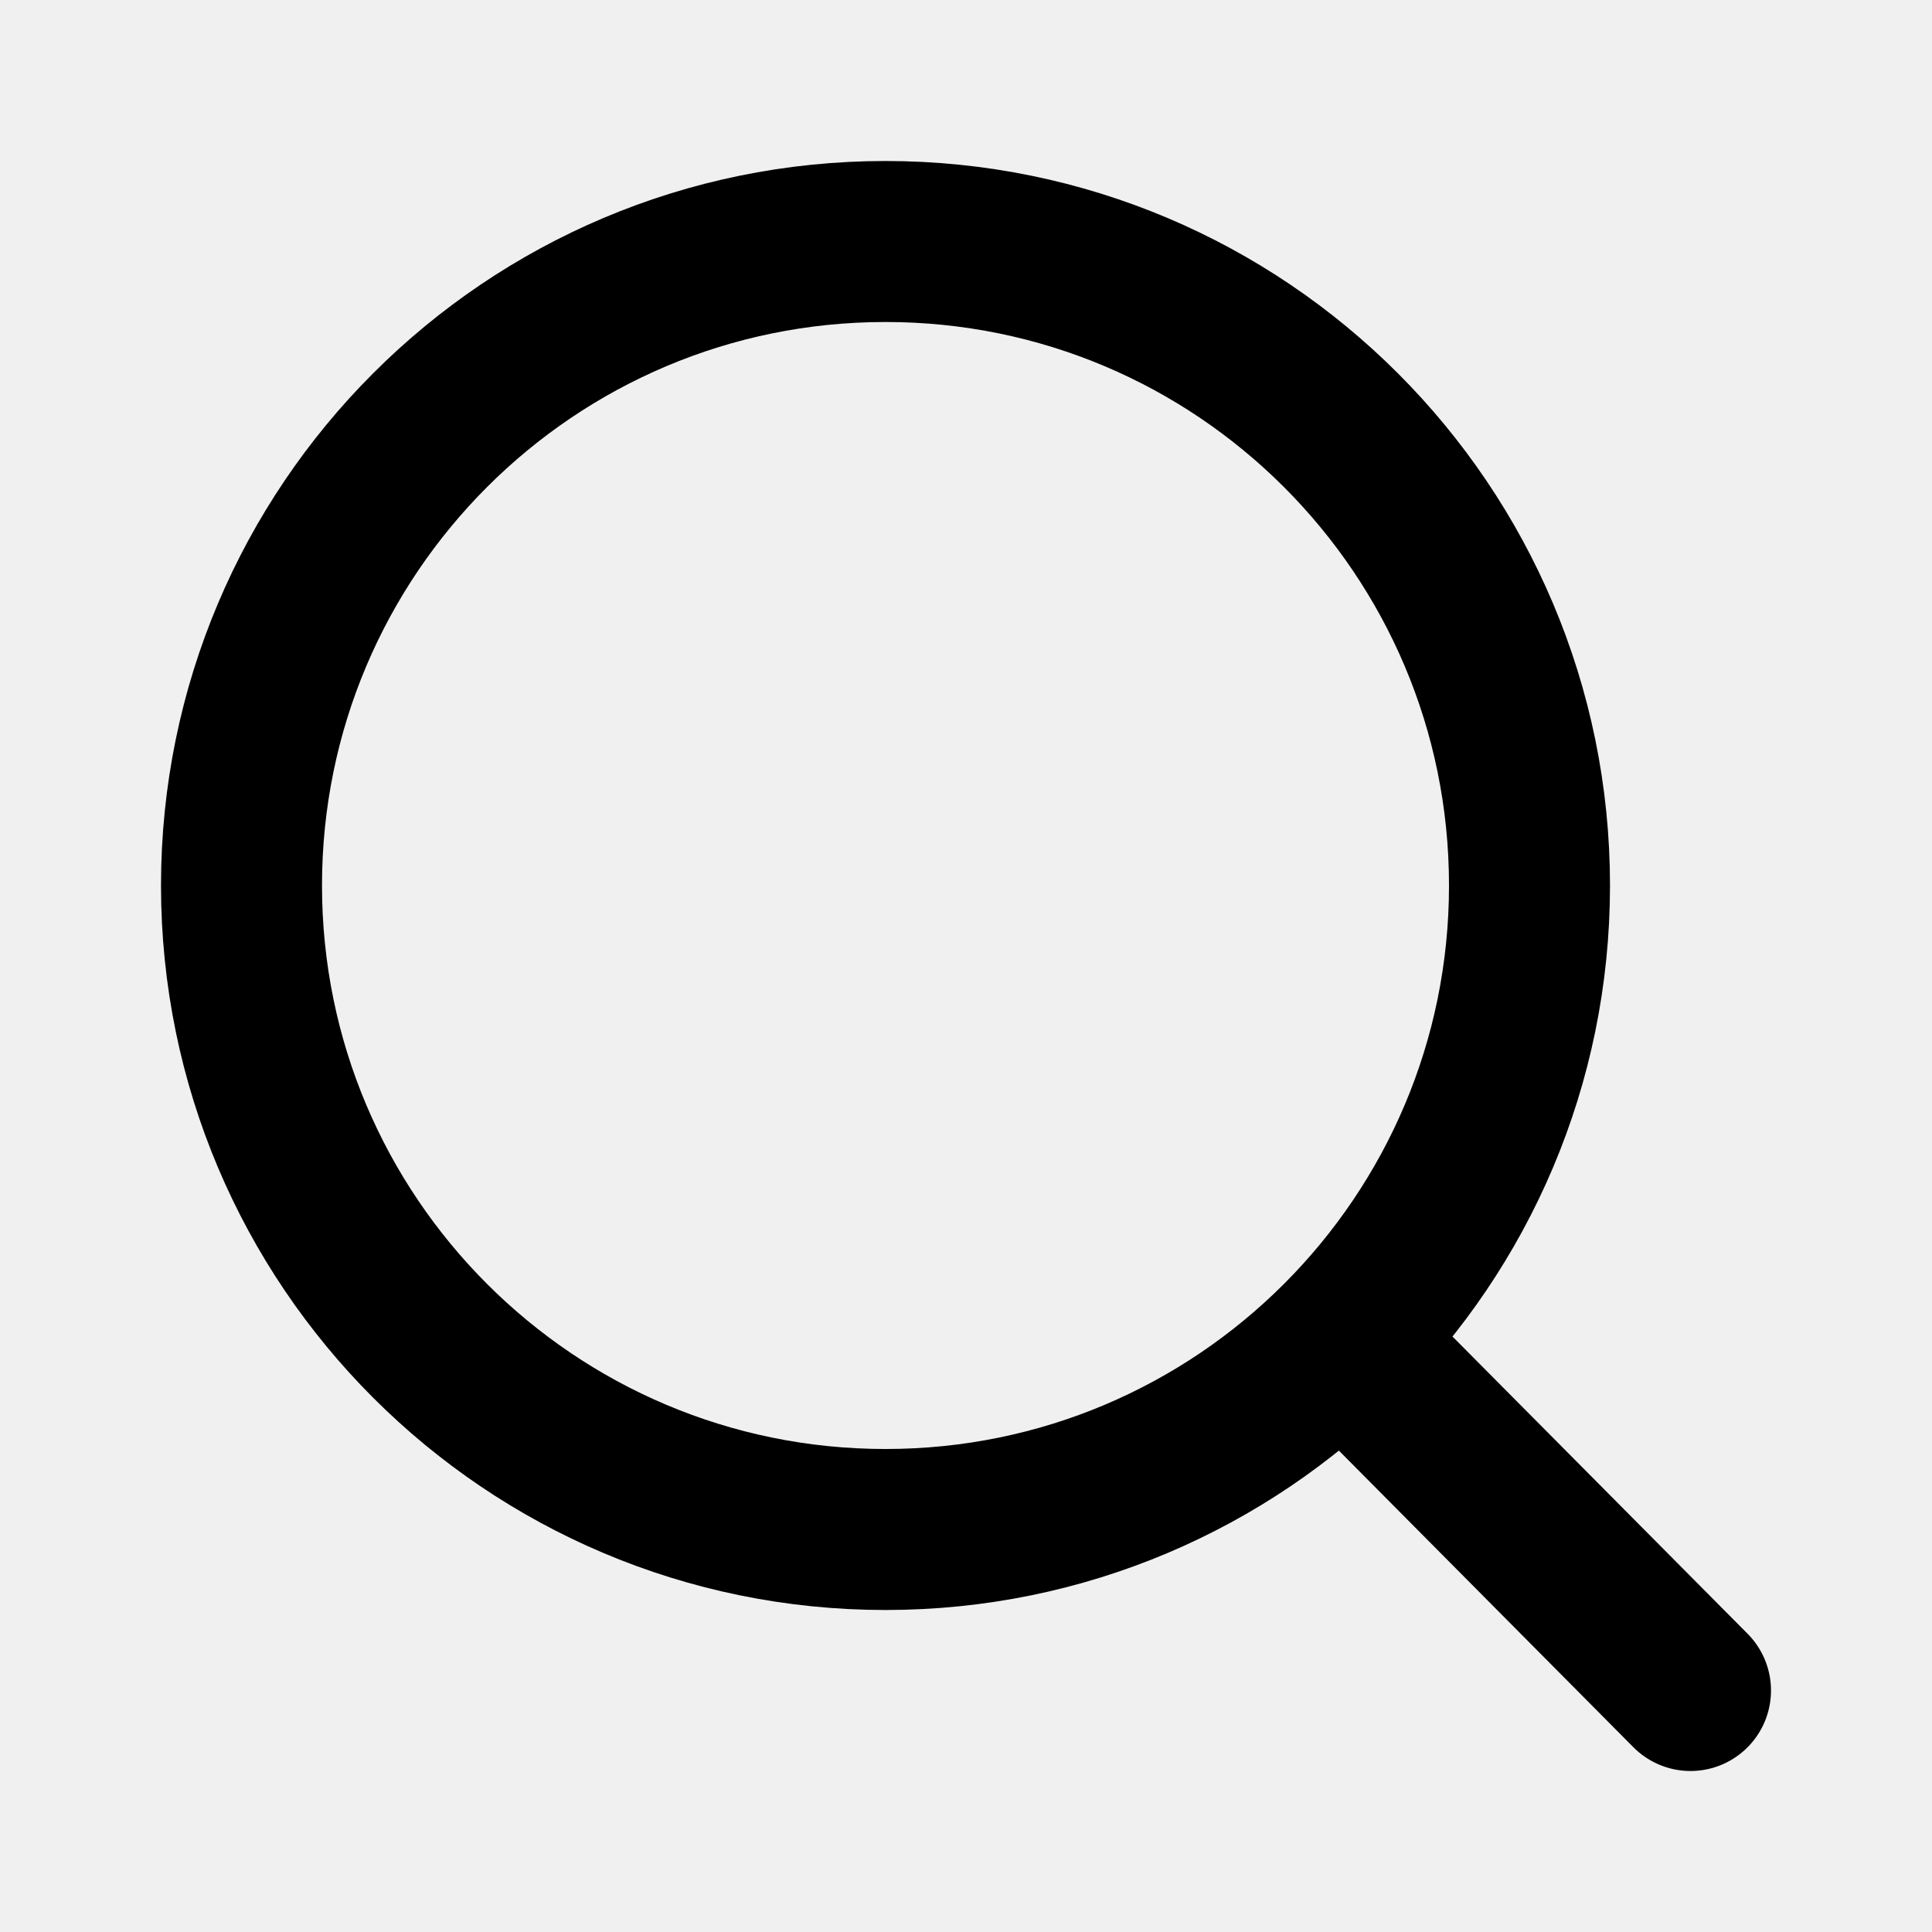
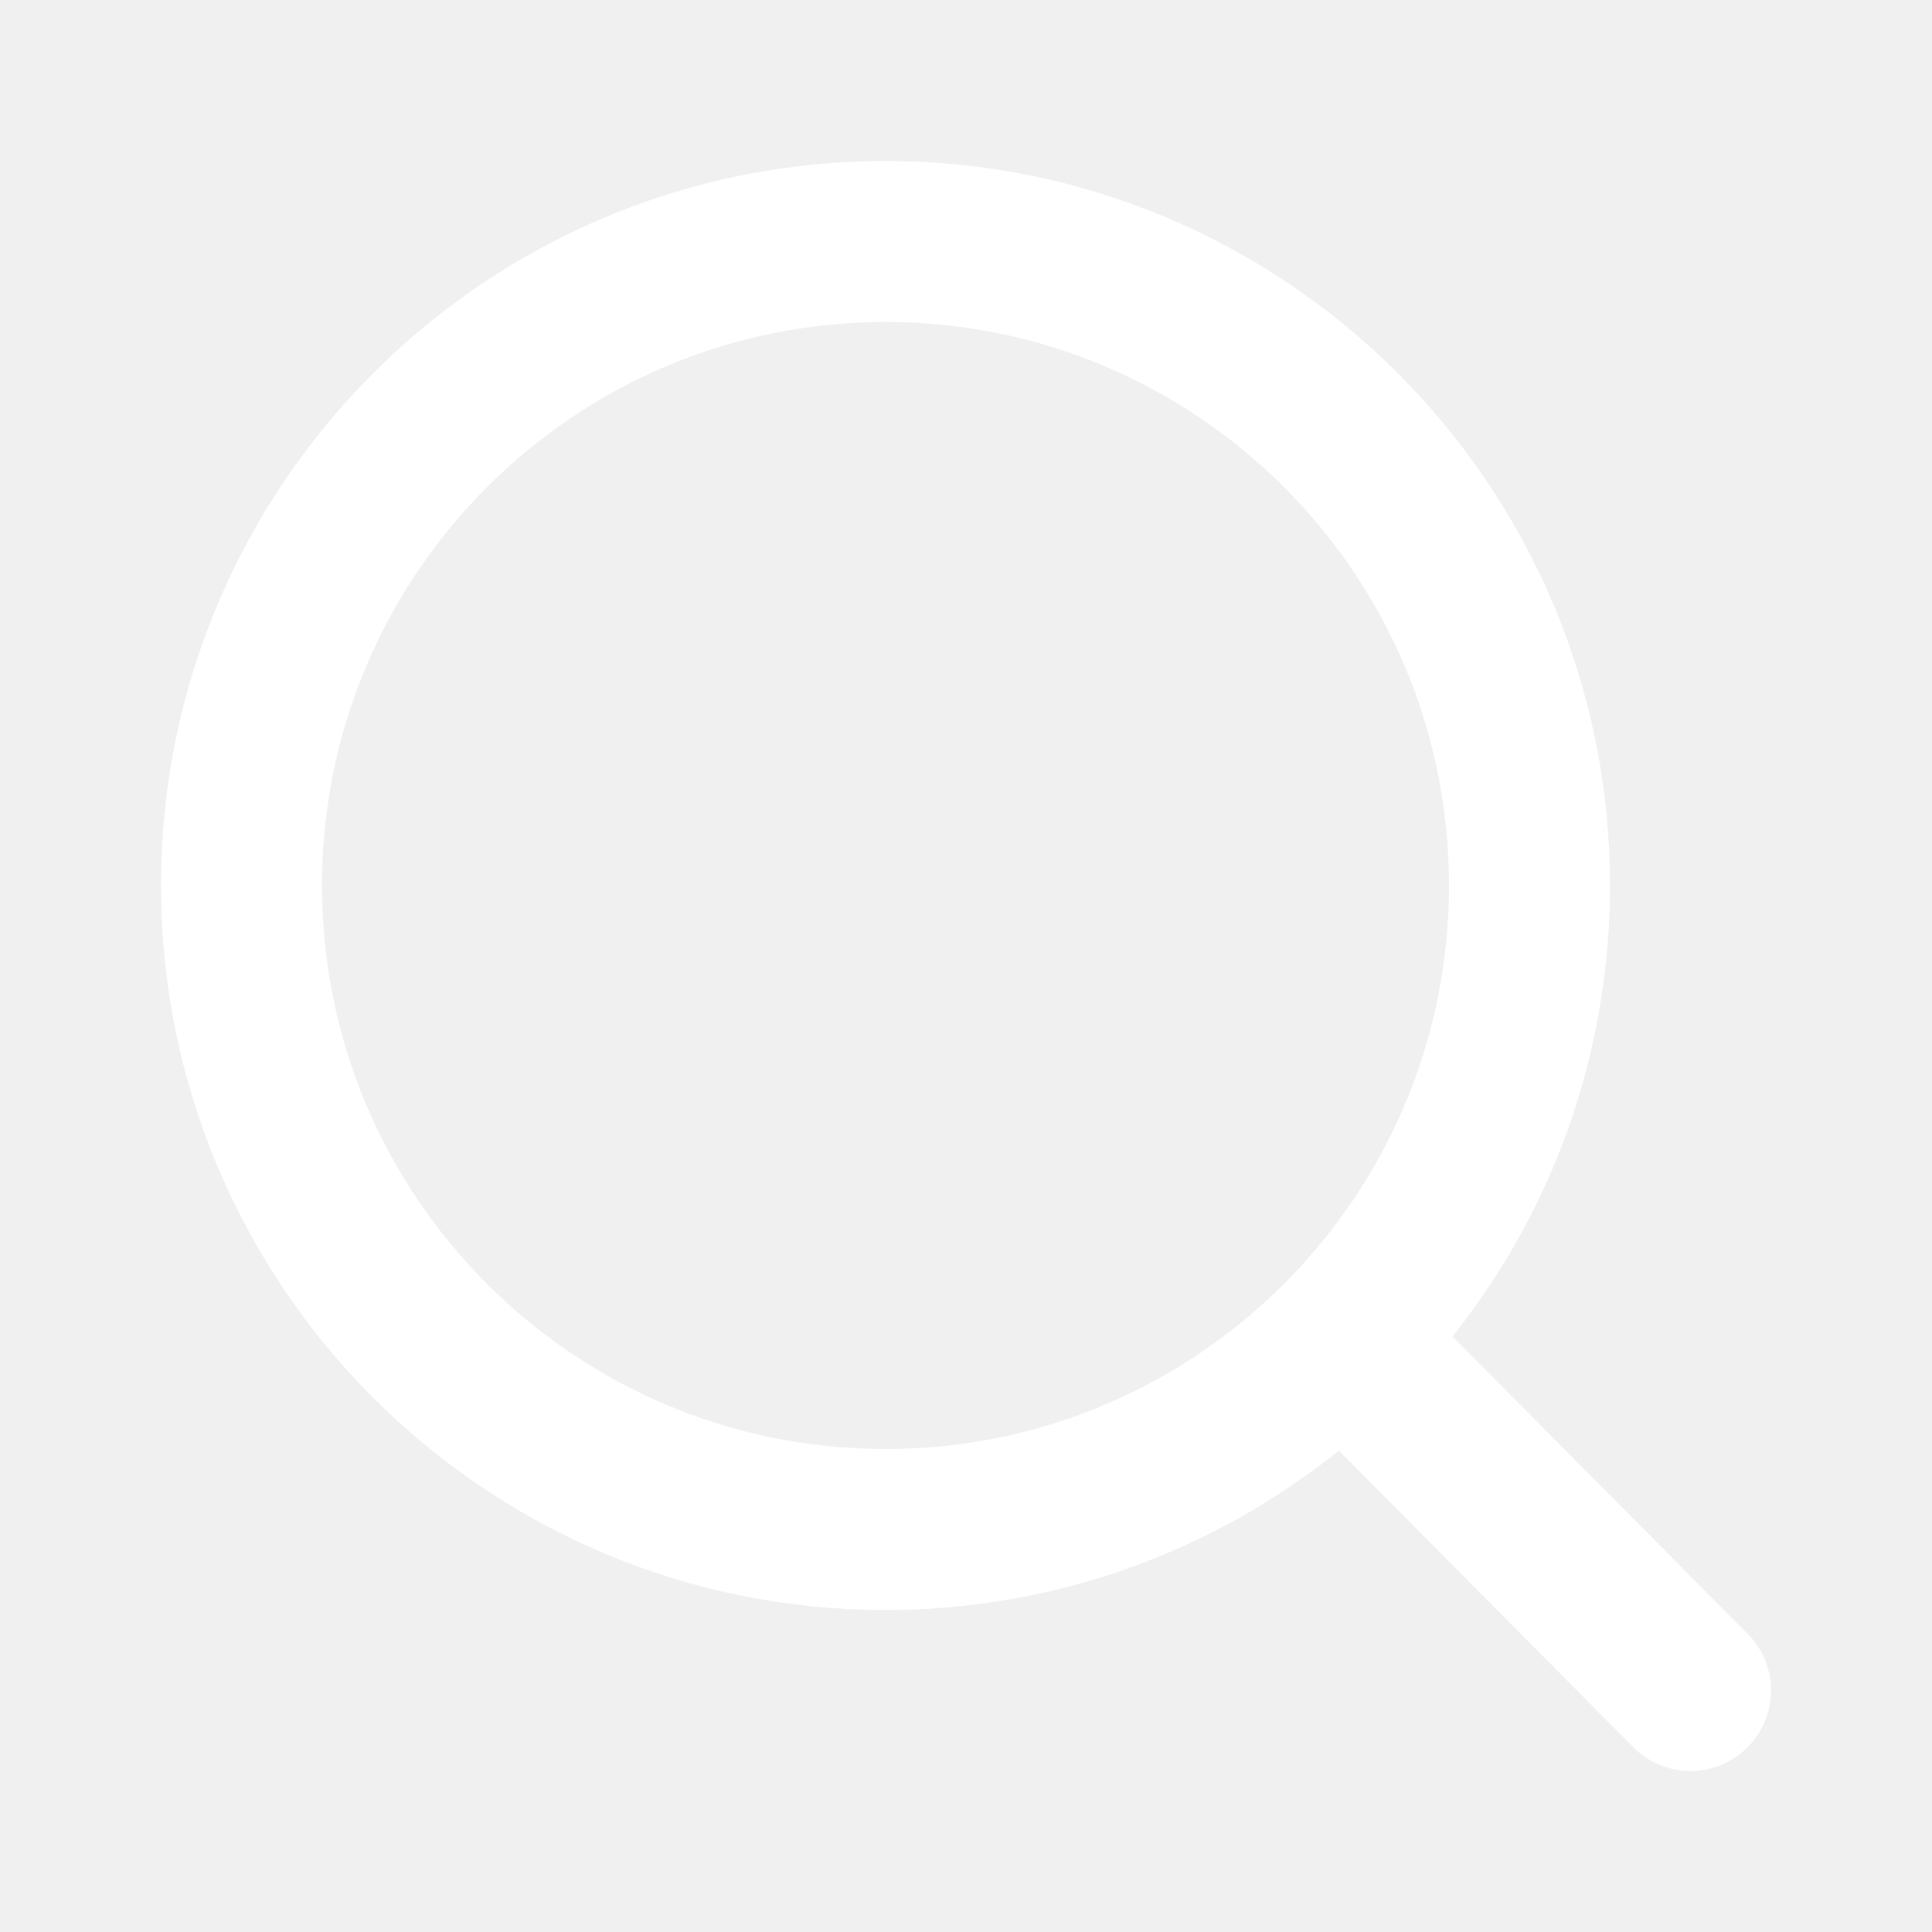
<svg xmlns="http://www.w3.org/2000/svg" width="30px" height="30px" viewBox="0 0 24 24" fill="none">
-   <path d="M16.672 16.641L21 21M19 11C19 15.418 15.418 19 11 19C6.582 19 3 15.418 3 11C3 6.582 6.582 3 11 3C15.418 3 19 6.582 19 11Z" stroke="#000000" stroke-width="2" stroke-linecap="round" stroke-linejoin="round" />
+   <path d="M16.672 16.641L21 21M19 11C19 15.418 15.418 19 11 19C6.582 19 3 15.418 3 11C3 6.582 6.582 3 11 3C15.418 3 19 6.582 19 11Z" stroke="#fff" stroke-width="2" stroke-linecap="round" stroke-linejoin="round" />
</svg>
